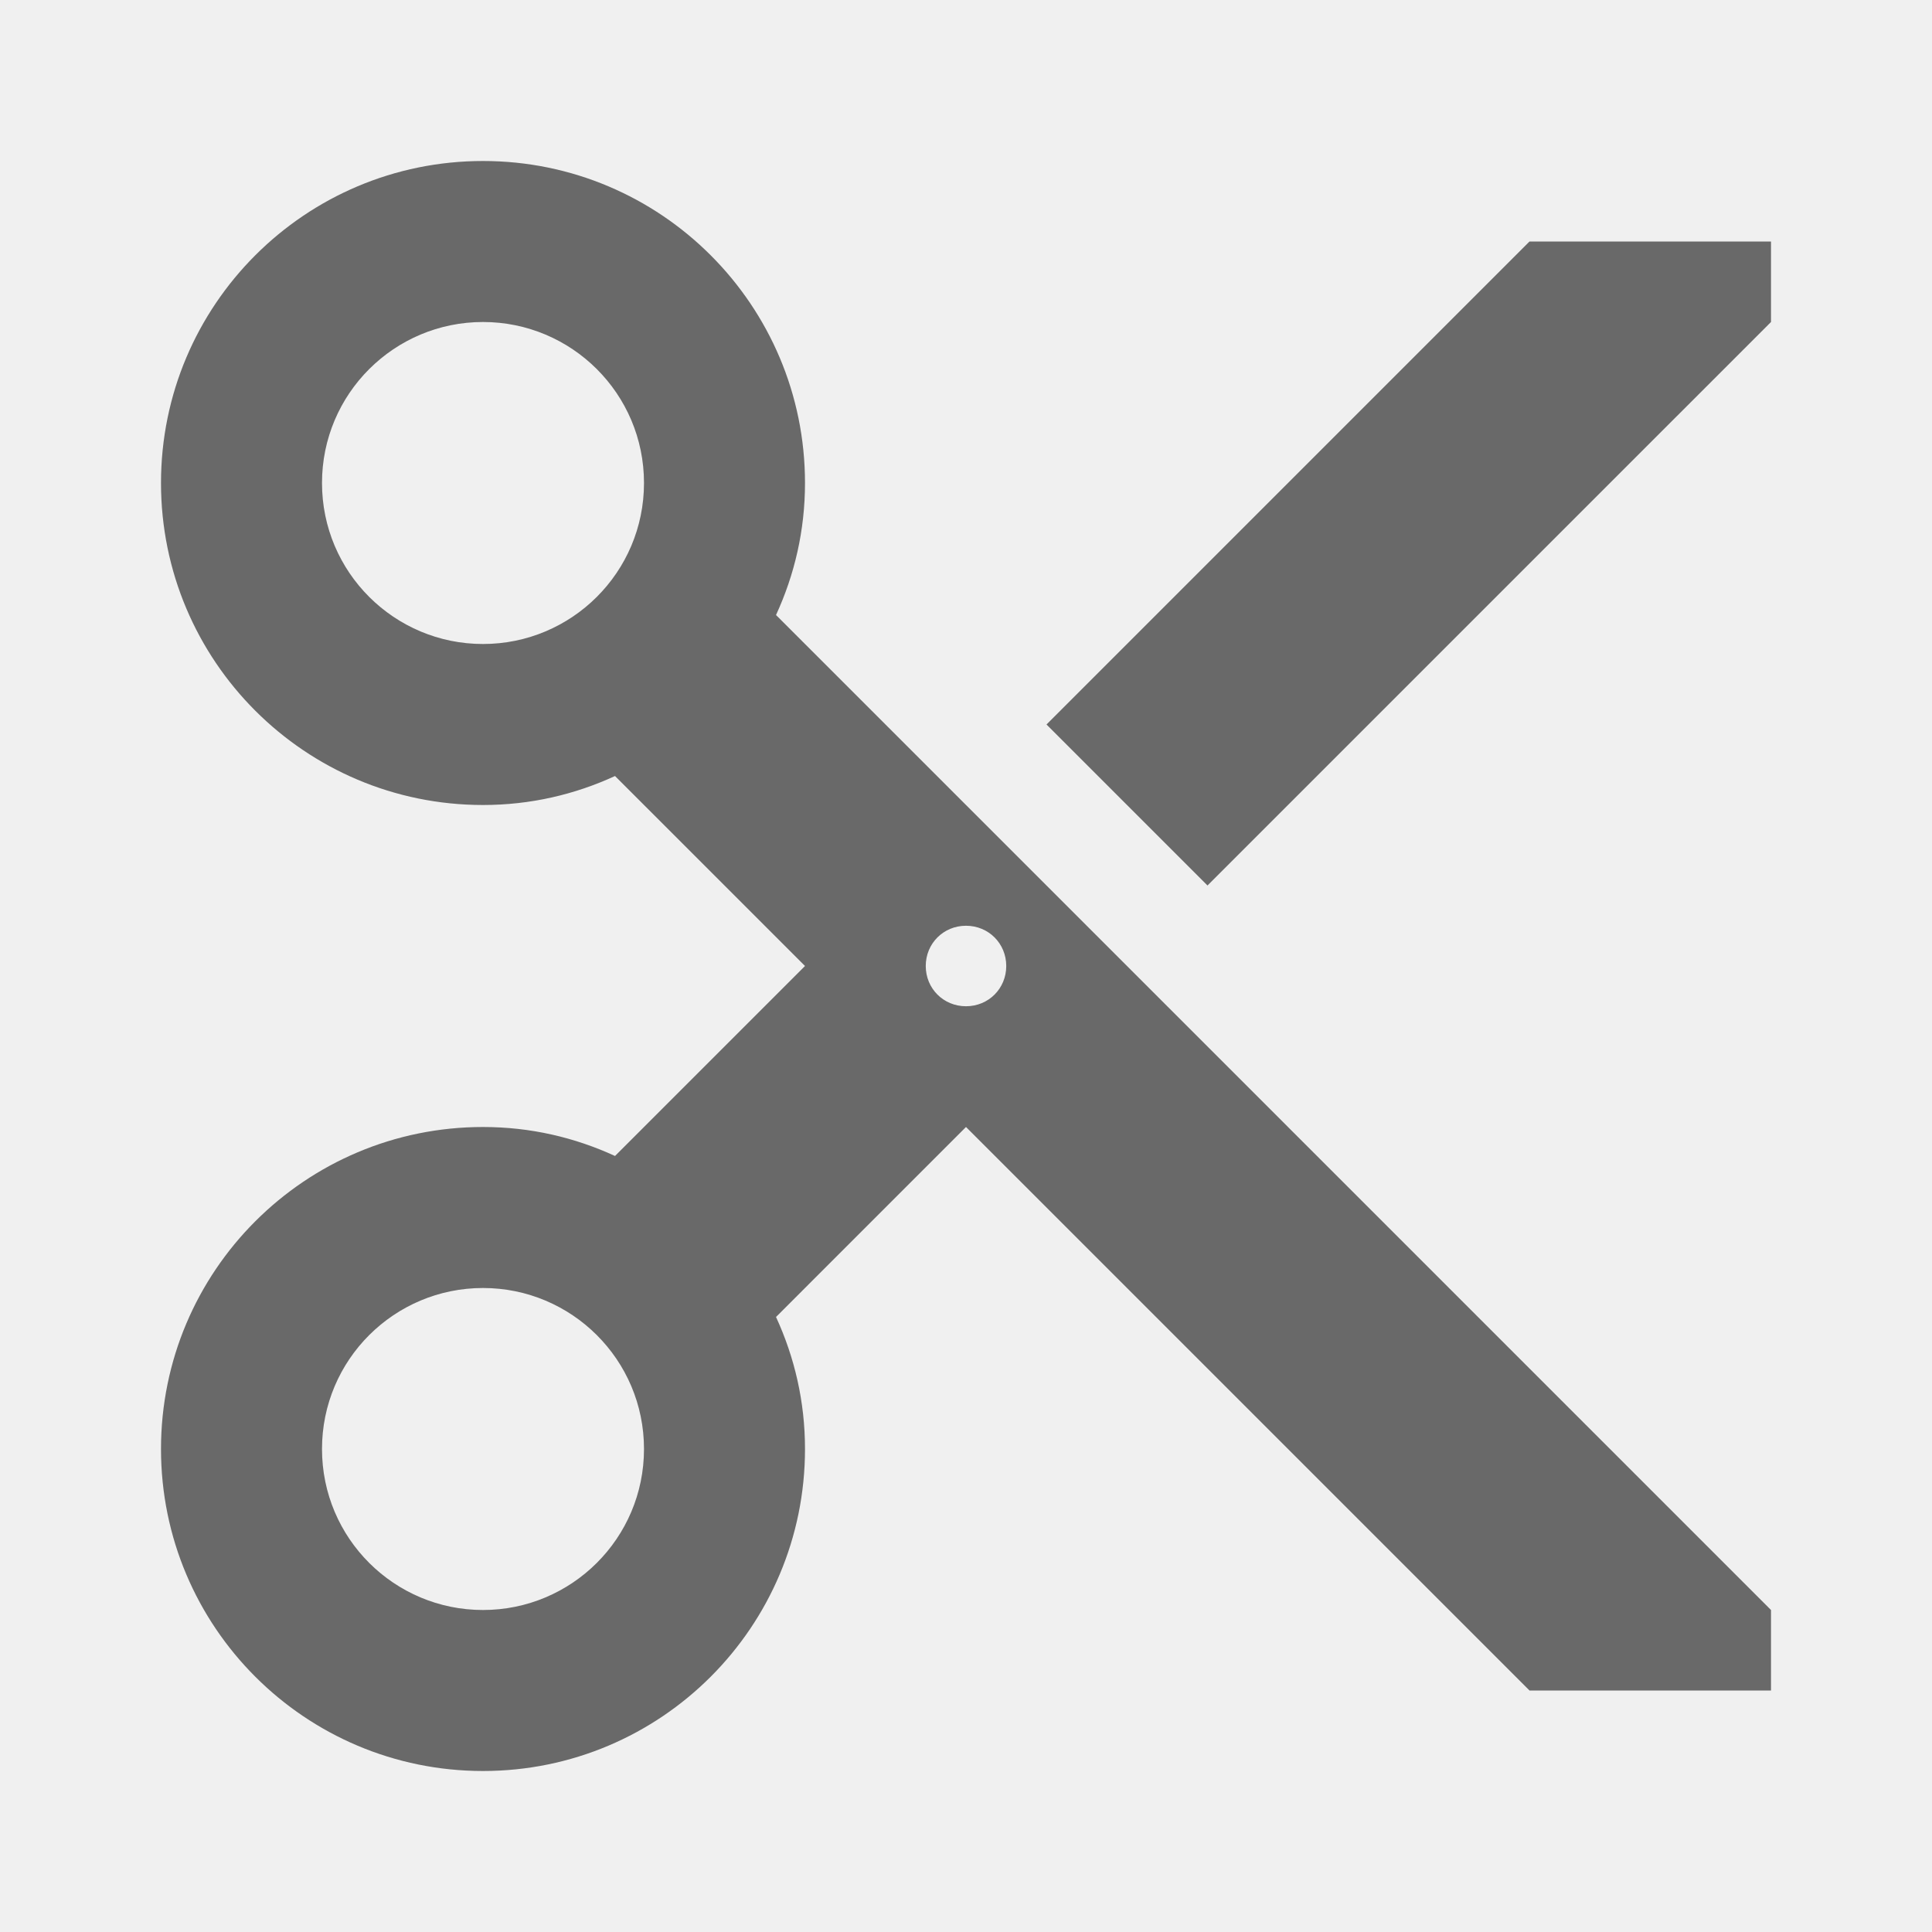
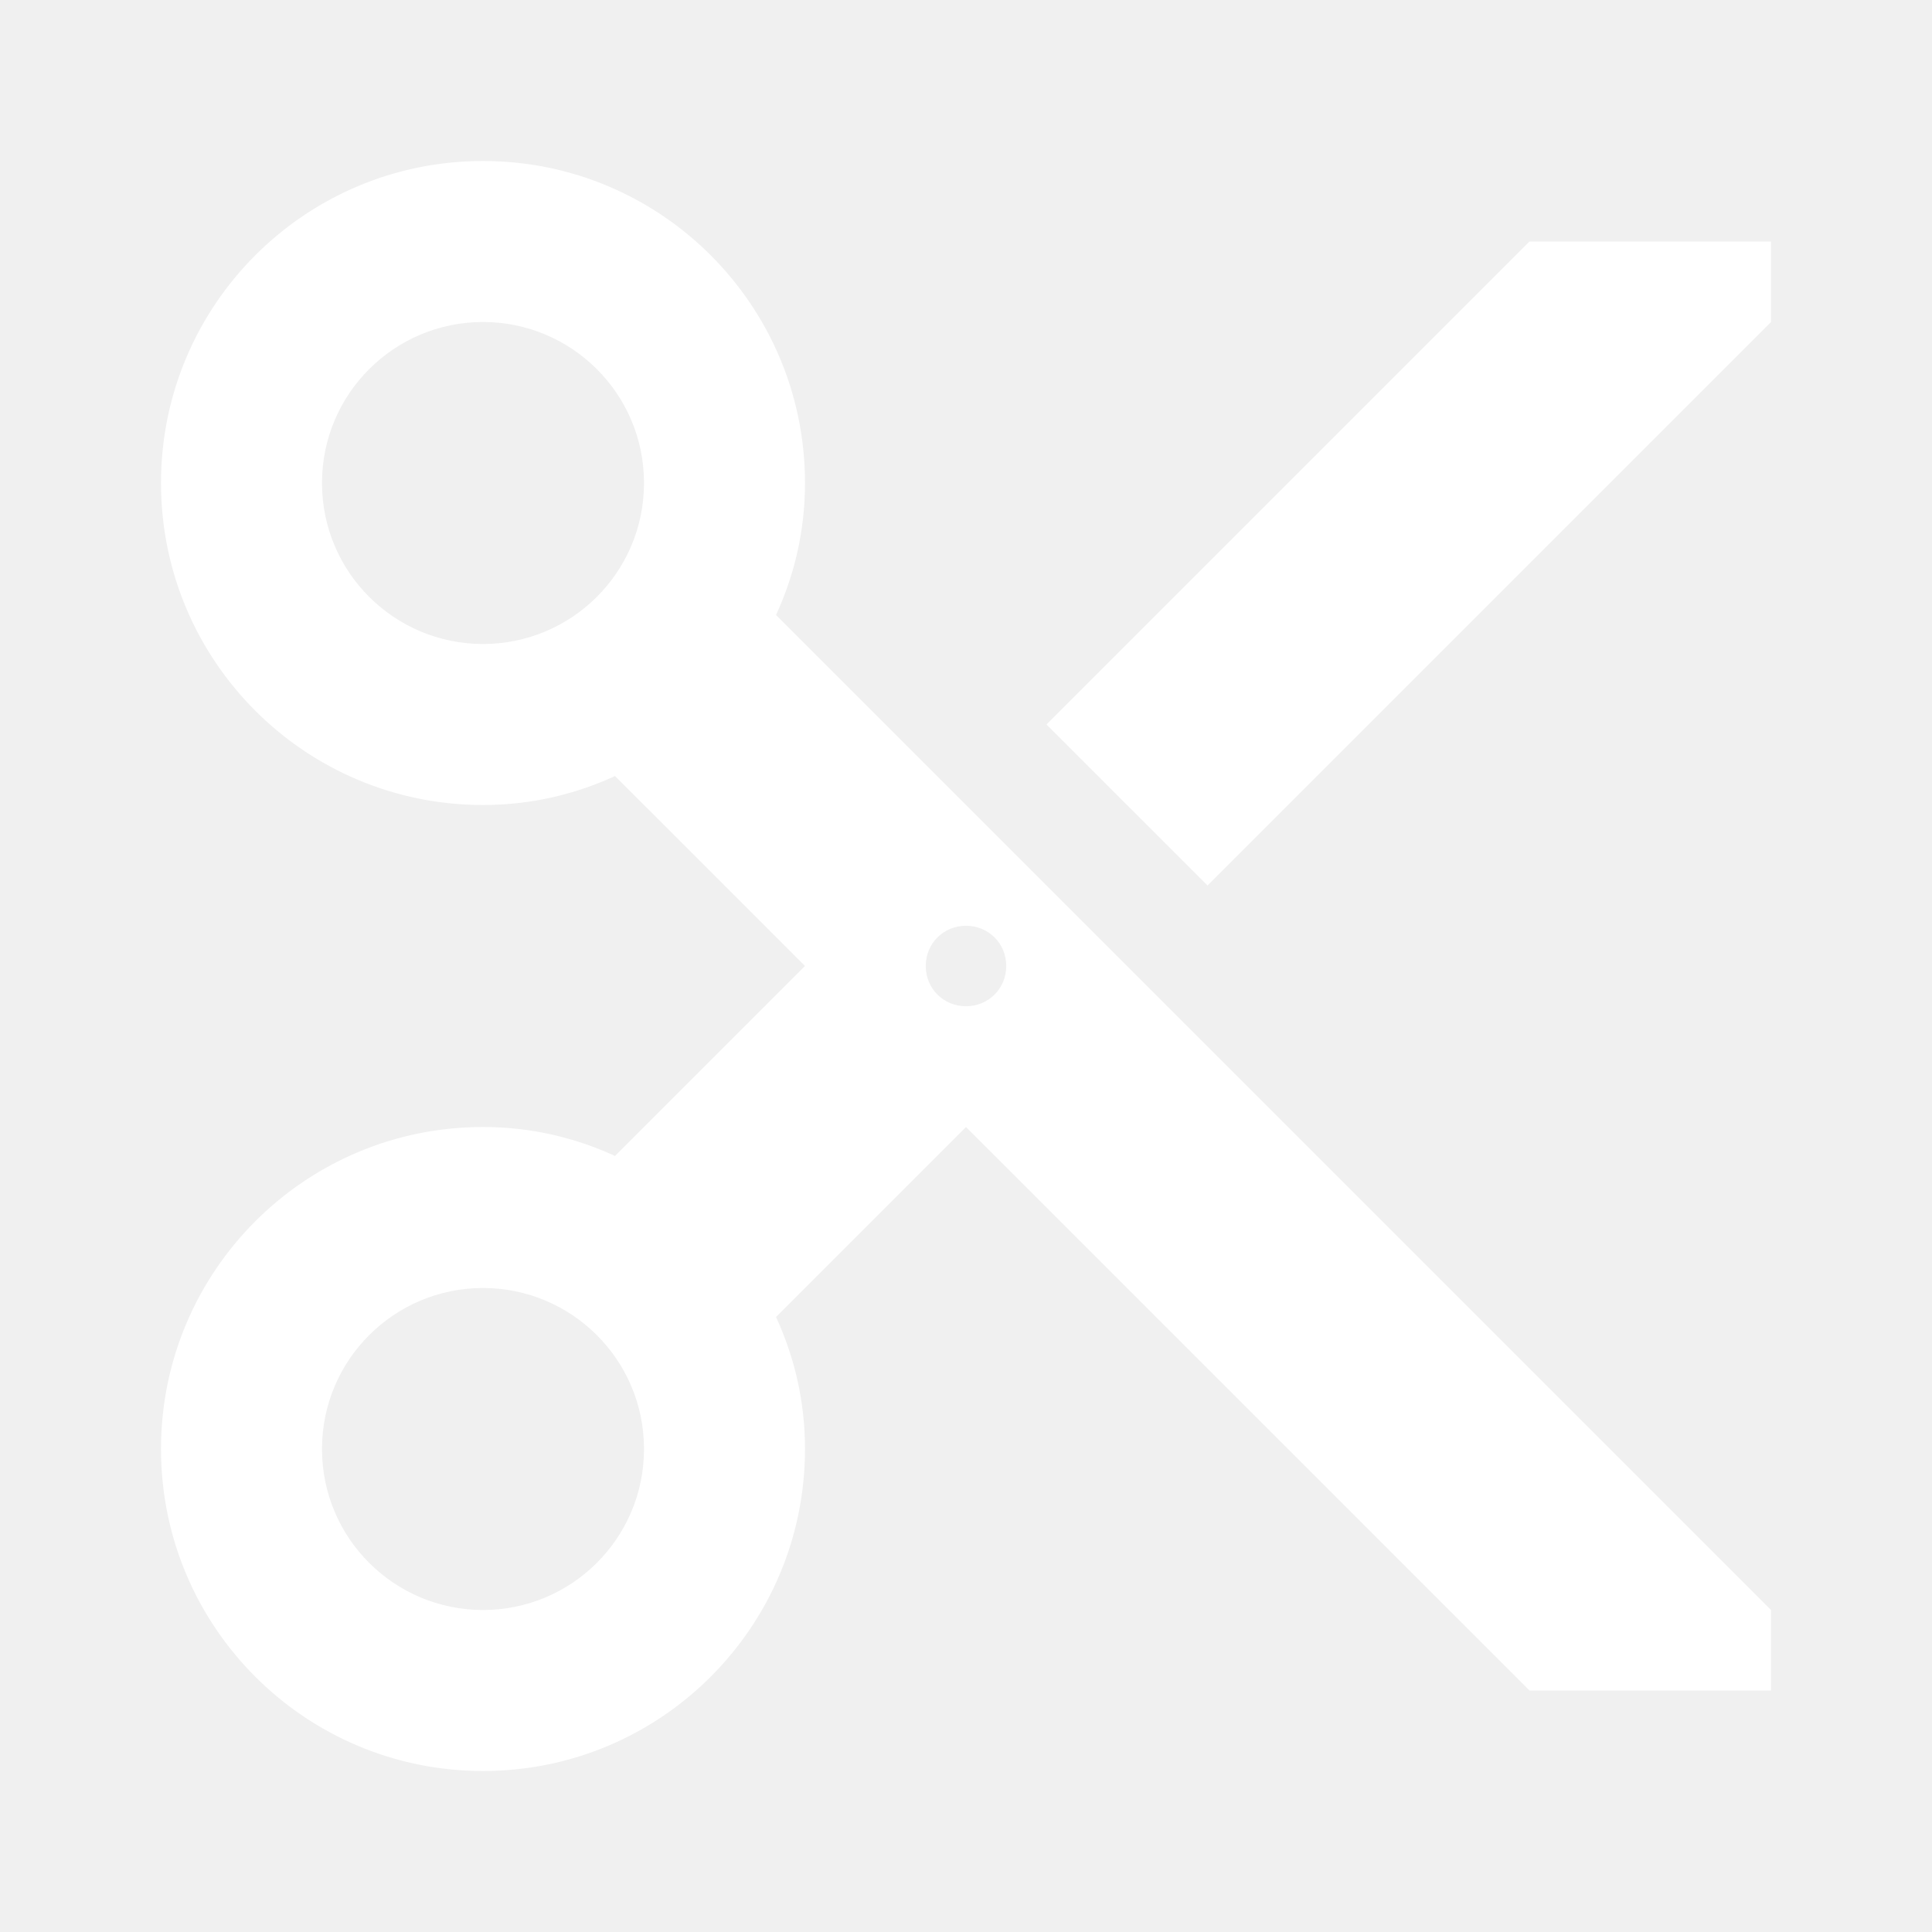
- <svg xmlns="http://www.w3.org/2000/svg" height="24px" viewBox="0 0 24 24" width="24px" fill="dimgrey">
-   <path d="M0 0h24v24H0V0z" fill="none" />
+ <svg xmlns="http://www.w3.org/2000/svg" height="24px" viewBox="0 0 24 24" width="24px" fill="white">
  <path d="M9.64 7.64c.23-.5.36-1.05.36-1.64 0-2.21-1.79-4-4-4S2 3.79 2 6s1.79 4 4 4c.59 0 1.14-.13 1.64-.36L10 12l-2.36 2.36C7.14 14.13 6.59 14 6 14c-2.21 0-4 1.79-4 4s1.79 4 4 4 4-1.79 4-4c0-.59-.13-1.14-.36-1.64L12 14l7 7h3v-1L9.64 7.64zM6 8c-1.1 0-2-.89-2-2s.9-2 2-2 2 .89 2 2-.9 2-2 2zm0 12c-1.1 0-2-.89-2-2s.9-2 2-2 2 .89 2 2-.9 2-2 2zm6-7.5c-.28 0-.5-.22-.5-.5s.22-.5.5-.5.5.22.5.5-.22.5-.5.5zM19 3l-6 6 2 2 7-7V3h-3z" />
</svg>
